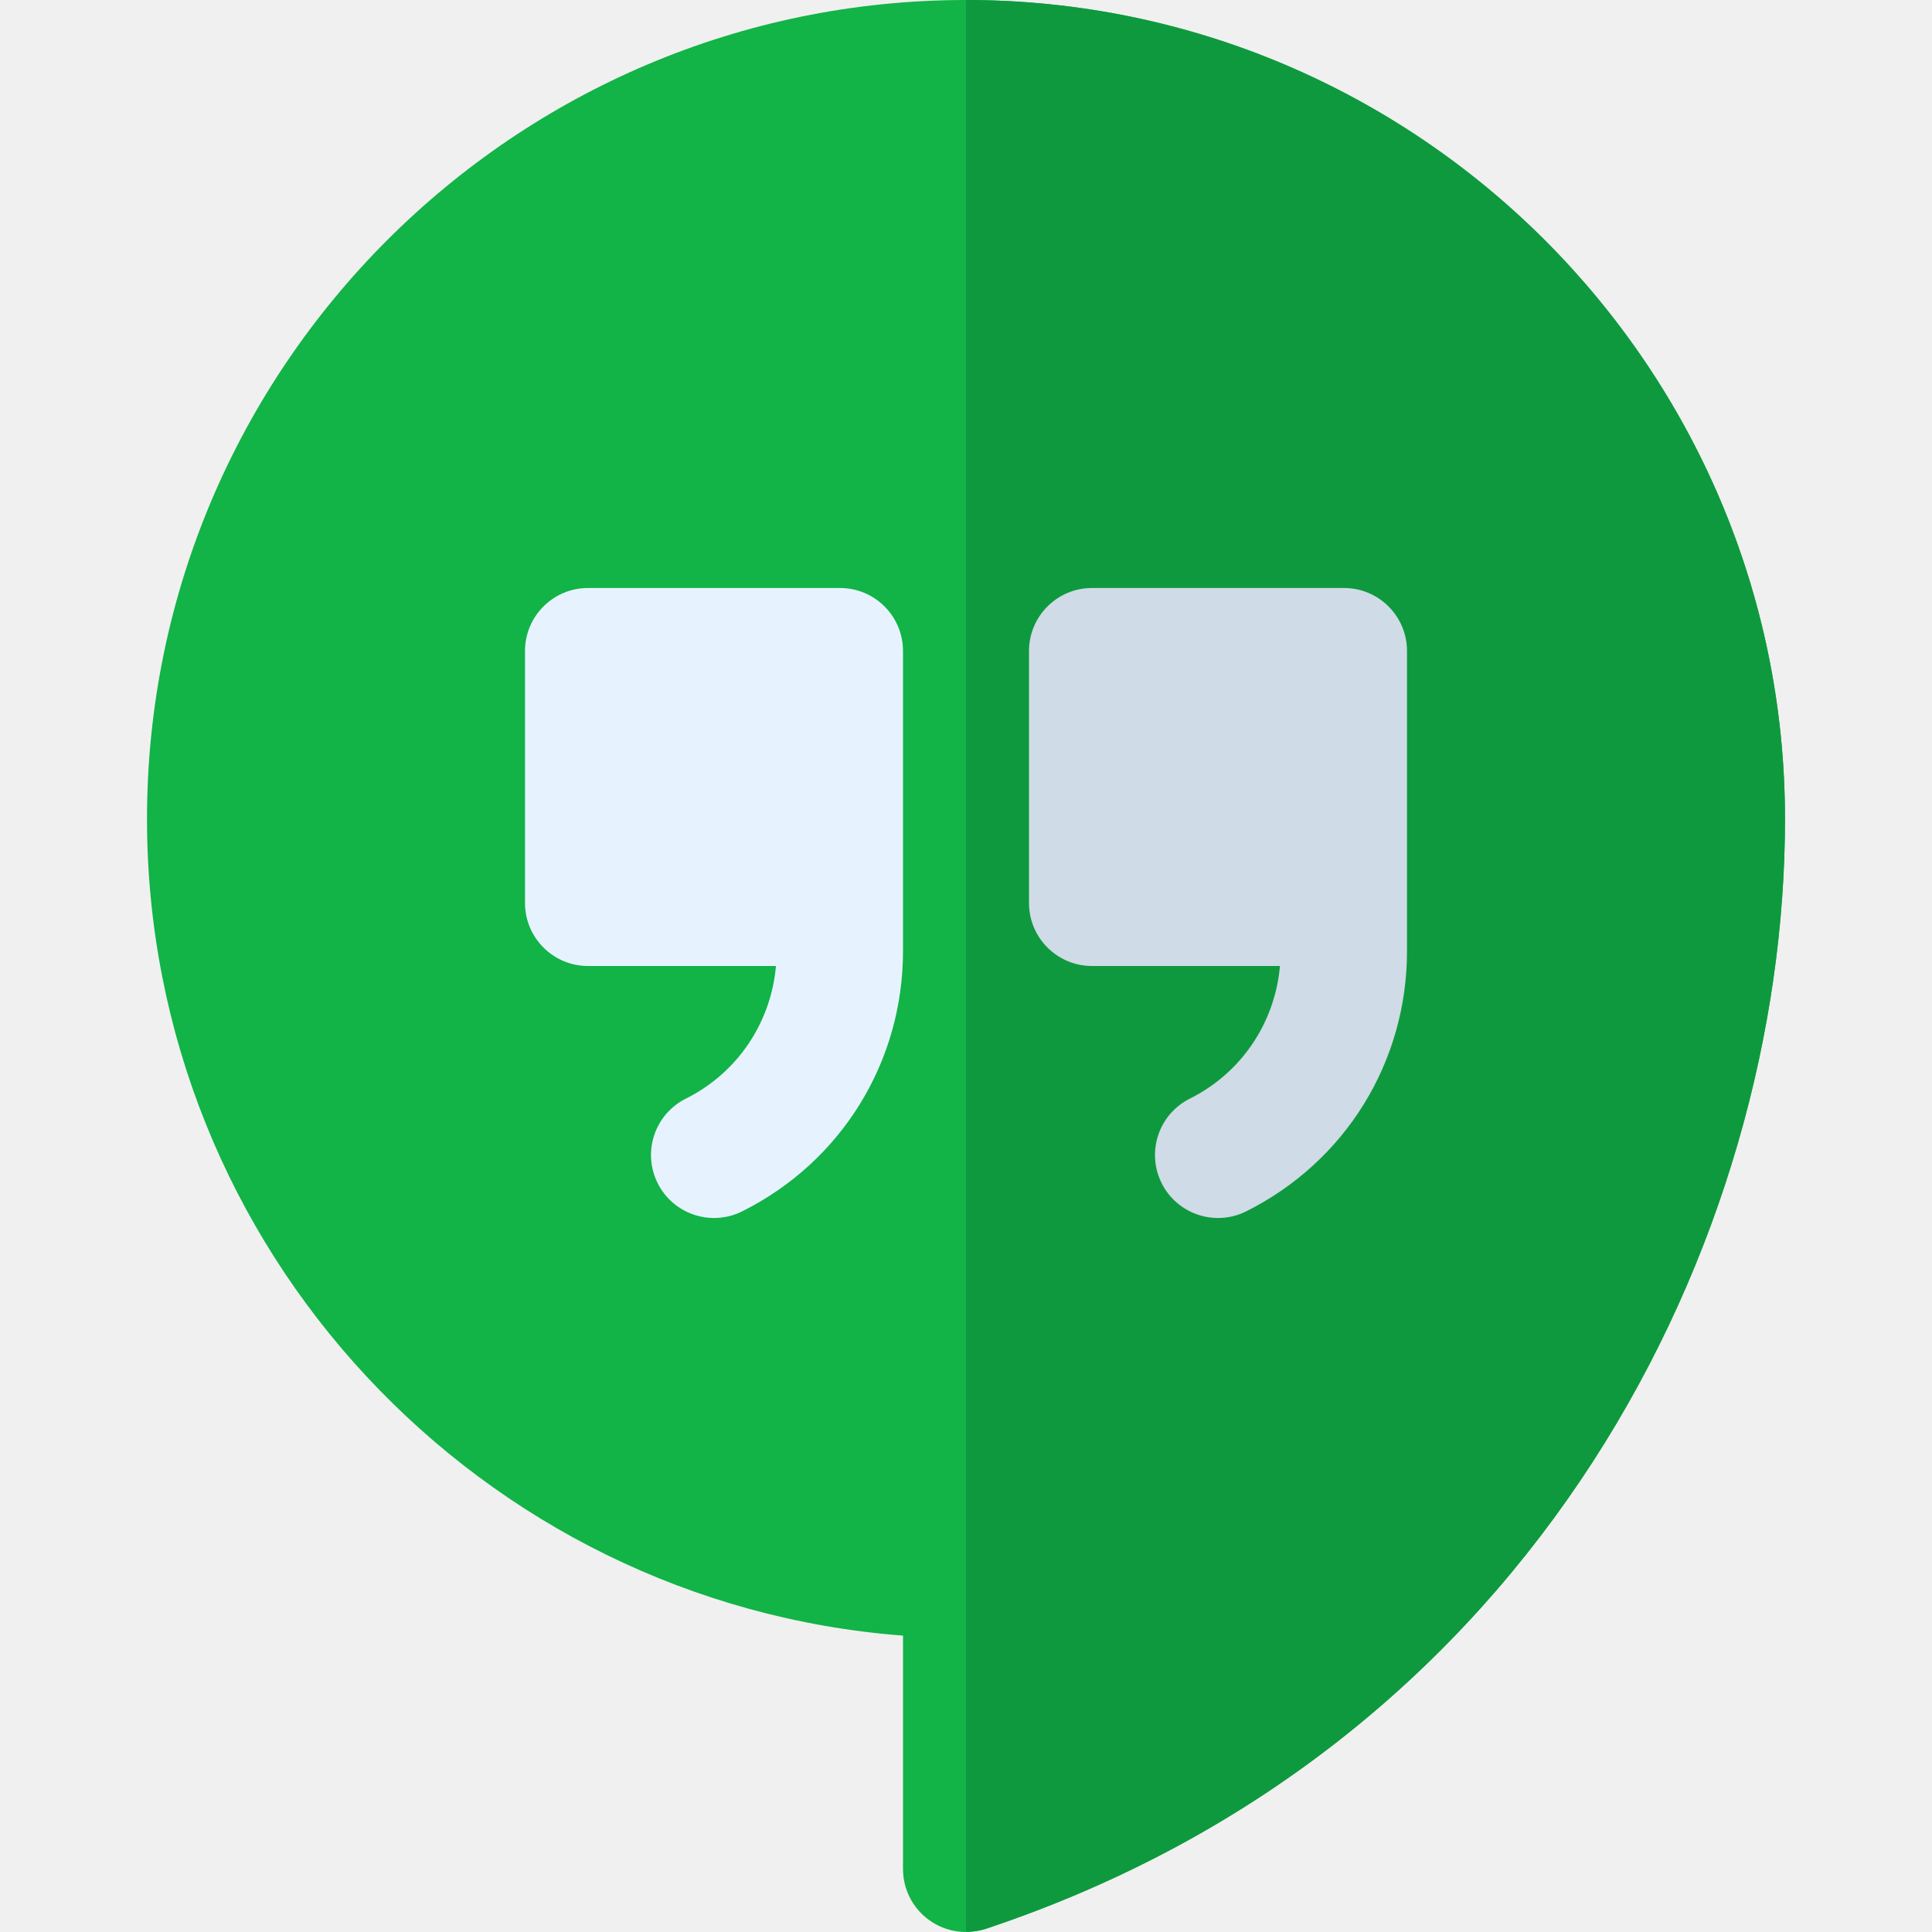
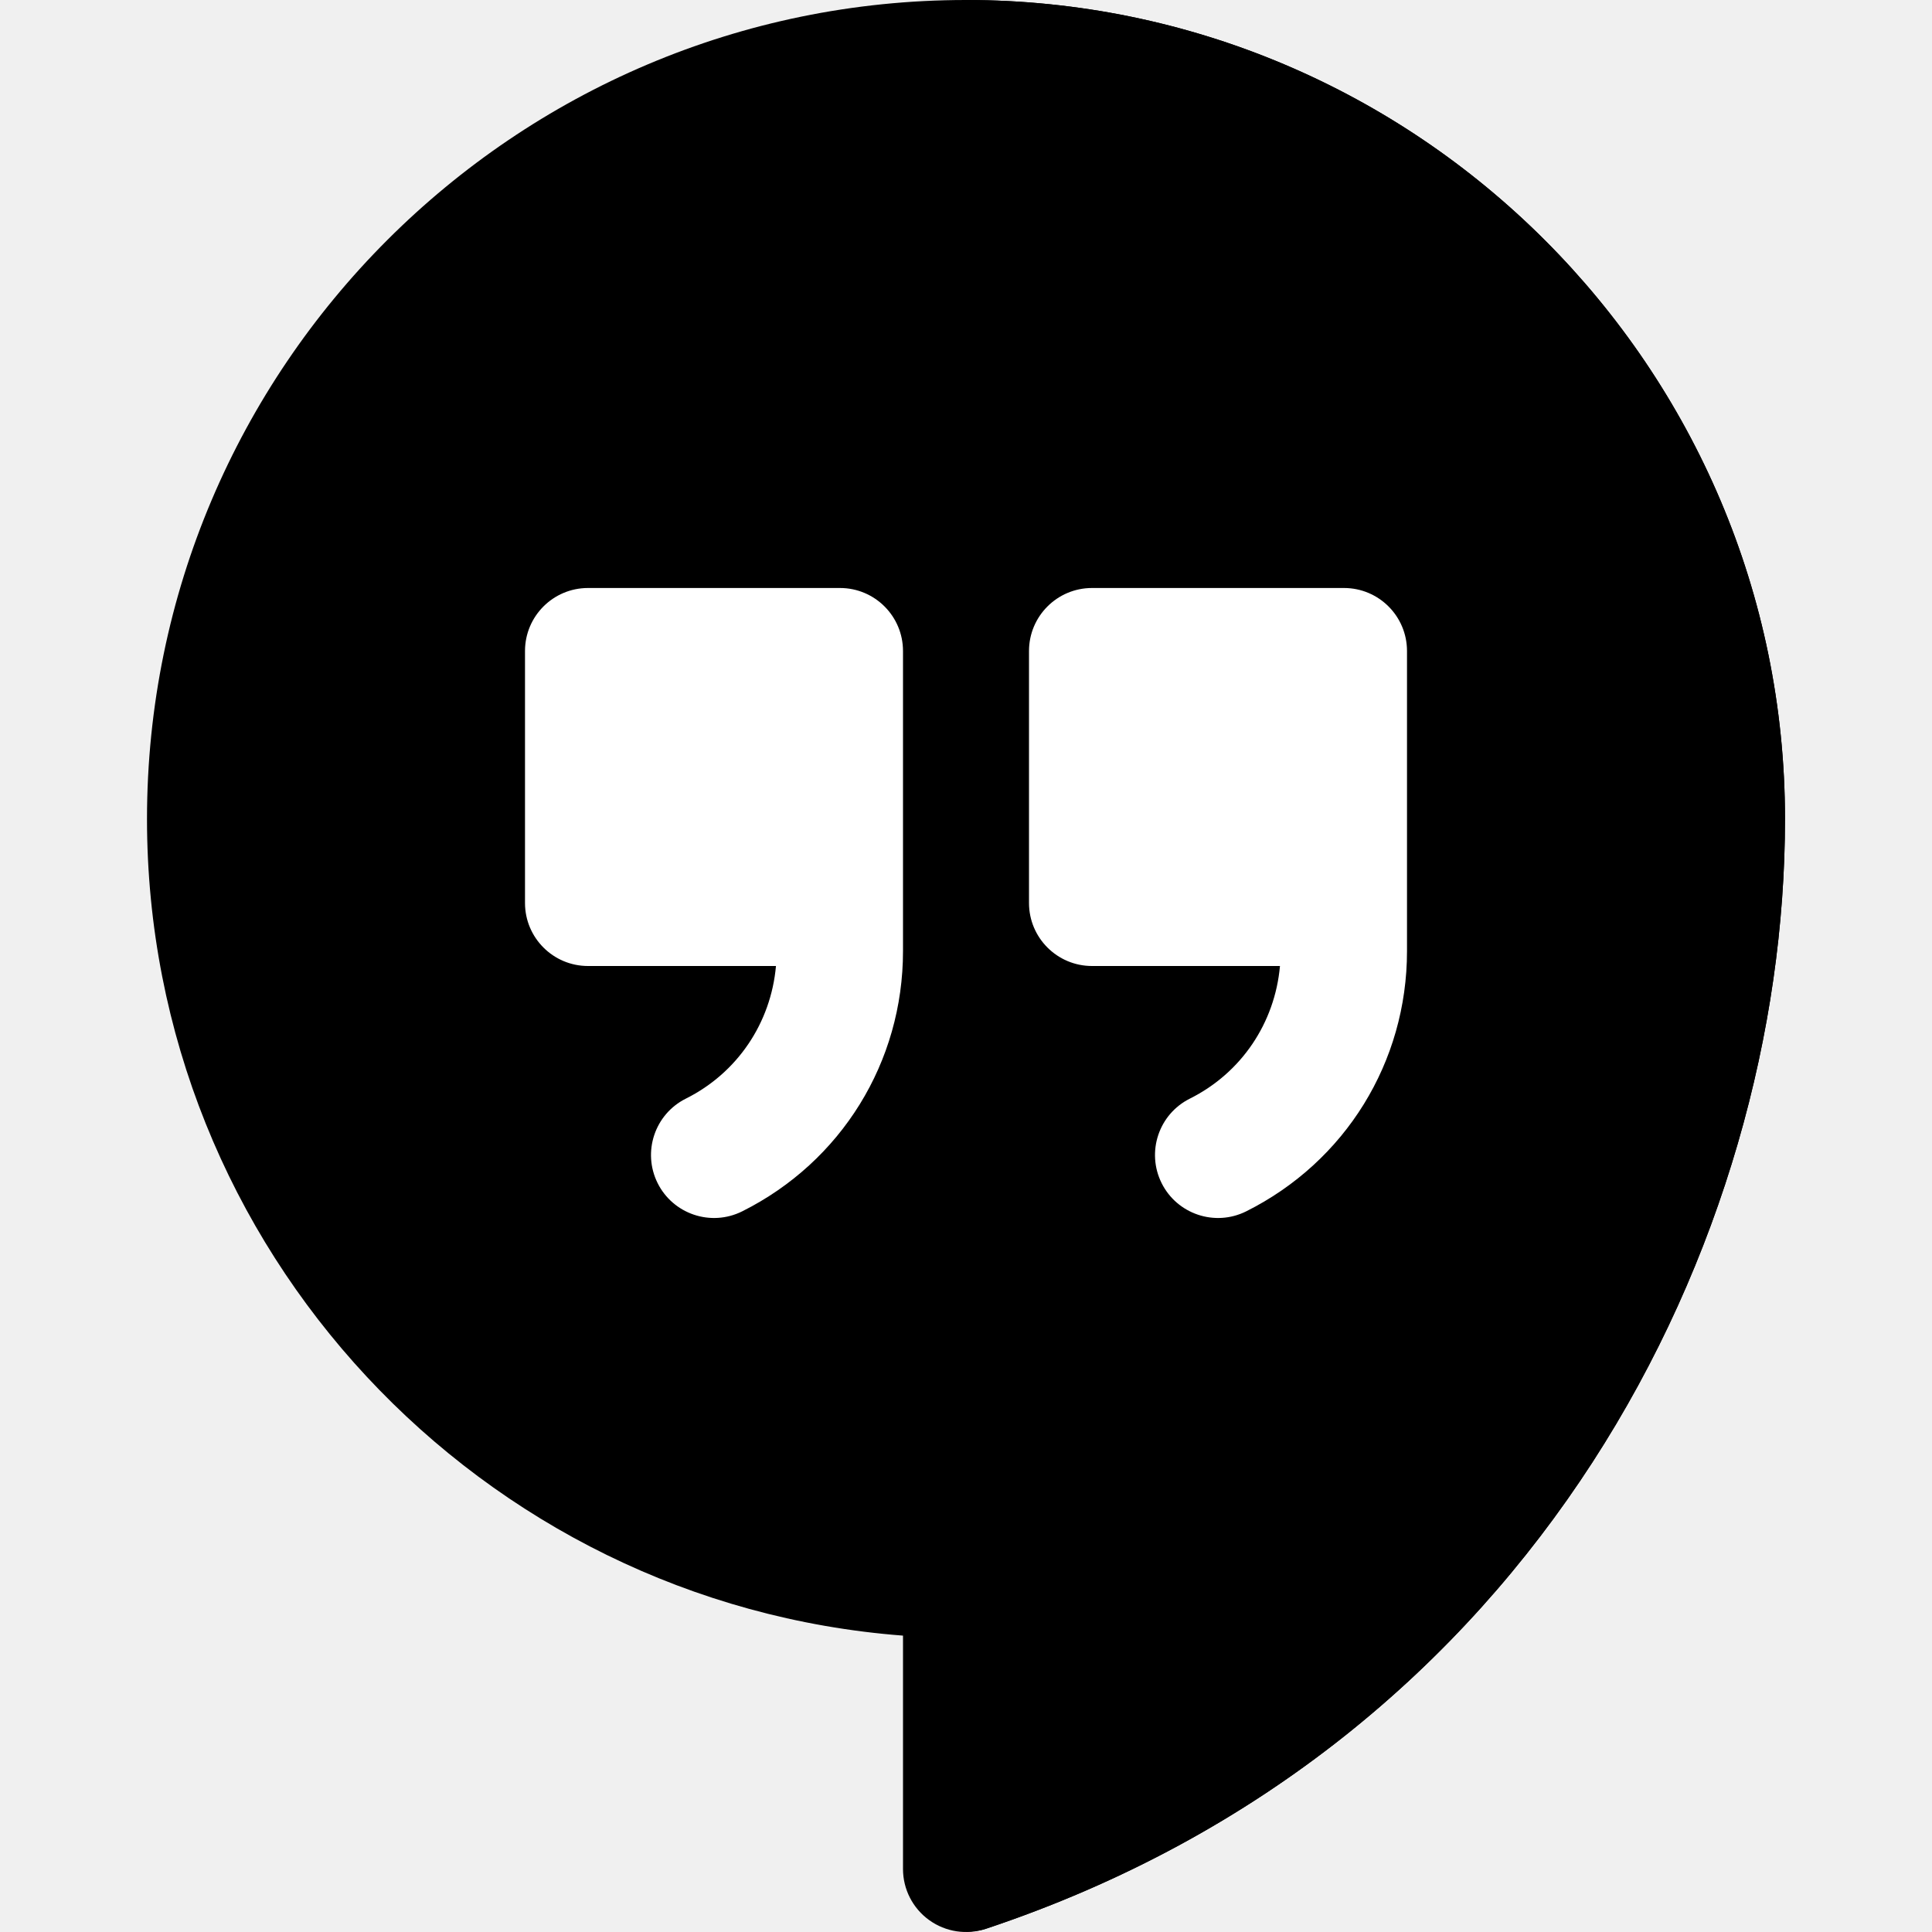
<svg xmlns="http://www.w3.org/2000/svg" version="1.1" id="Layer_1" x="0px" y="0px" viewBox="0 0 512 512" style="enable-background:new 0 0 512 512;" xml:space="preserve">
-   <path style="fill:#12B347;" d="M246.24,508.847c-4.359-3.141-6.934-8.174-6.934-13.543v-61.847  C127.403,424.901,38.957,331.107,38.957,217.043C38.957,97.369,136.327,0,256,0s217.043,97.369,217.043,217.043  c0,111.25-65.478,245.325-211.761,294.098C256.194,512.837,250.61,511.997,246.24,508.847z" />
-   <path style="fill:#0F993E;" d="M261.284,511.141c146.281-48.772,211.759-182.848,211.759-294.098C473.043,97.369,375.674,0,256,0  v511.894C257.775,511.894,259.555,511.716,261.284,511.141z" />
-   <path style="fill:#E6F3FF;" d="M222.609,155.826h-66.782c-9.217,0-16.696,7.479-16.696,16.696v66.782  c0,9.217,7.479,16.696,16.696,16.696h49.813c-1.342,15.055-10.18,28.302-23.889,35.152c-8.239,4.119-11.587,14.152-7.467,22.402  c4.085,8.171,14.082,11.609,22.402,7.467c26.283-13.142,42.619-39.565,42.619-68.967c0-18.013,0-61.766,0-79.532  C239.304,163.304,231.827,155.826,222.609,155.826z" />
-   <path style="fill:#CFDBE6;" d="M356.174,155.826h-66.782c-9.217,0-16.696,7.479-16.696,16.696v66.782  c0,9.217,7.479,16.696,16.696,16.696h49.813c-1.342,15.055-10.18,28.302-23.889,35.152c-8.239,4.119-11.587,14.152-7.467,22.402  c4.085,8.171,14.082,11.609,22.402,7.467c26.283-13.142,42.619-39.565,42.619-68.967c0-18.013,0-61.766,0-79.532  C372.869,163.304,365.392,155.826,356.174,155.826z" />
+   <path d="M246.24,508.847c-4.359-3.141-6.934-8.174-6.934-13.543v-61.847  C127.403,424.901,38.957,331.107,38.957,217.043C38.957,97.369,136.327,0,256,0s217.043,97.369,217.043,217.043  c0,111.25-65.478,245.325-211.761,294.098C256.194,512.837,250.61,511.997,246.24,508.847z" />
+   <path d="M261.284,511.141c146.281-48.772,211.759-182.848,211.759-294.098C473.043,97.369,375.674,0,256,0  v511.894C257.775,511.894,259.555,511.716,261.284,511.141z" />
+   <path style="fill:#FFFFFF;" d="M222.609,155.826h-66.782c-9.217,0-16.696,7.479-16.696,16.696v66.782  c0,9.217,7.479,16.696,16.696,16.696h49.813c-1.342,15.055-10.18,28.302-23.889,35.152c-8.239,4.119-11.587,14.152-7.467,22.402  c4.085,8.171,14.082,11.609,22.402,7.467c26.283-13.142,42.619-39.565,42.619-68.967c0-18.013,0-61.766,0-79.532  C239.304,163.304,231.827,155.826,222.609,155.826z" />
+   <path style="fill:#FFFFFF;" d="M356.174,155.826h-66.782c-9.217,0-16.696,7.479-16.696,16.696v66.782  c0,9.217,7.479,16.696,16.696,16.696h49.813c-1.342,15.055-10.18,28.302-23.889,35.152c-8.239,4.119-11.587,14.152-7.467,22.402  c4.085,8.171,14.082,11.609,22.402,7.467c26.283-13.142,42.619-39.565,42.619-68.967c0-18.013,0-61.766,0-79.532  C372.869,163.304,365.392,155.826,356.174,155.826z" />
  <g>
</g>
  <g>
</g>
  <g>
</g>
  <g>
</g>
  <g>
</g>
  <g>
</g>
  <g>
</g>
  <g>
</g>
  <g>
</g>
  <g>
</g>
  <g>
</g>
  <g>
</g>
  <g>
</g>
  <g>
</g>
  <g>
</g>
</svg>
